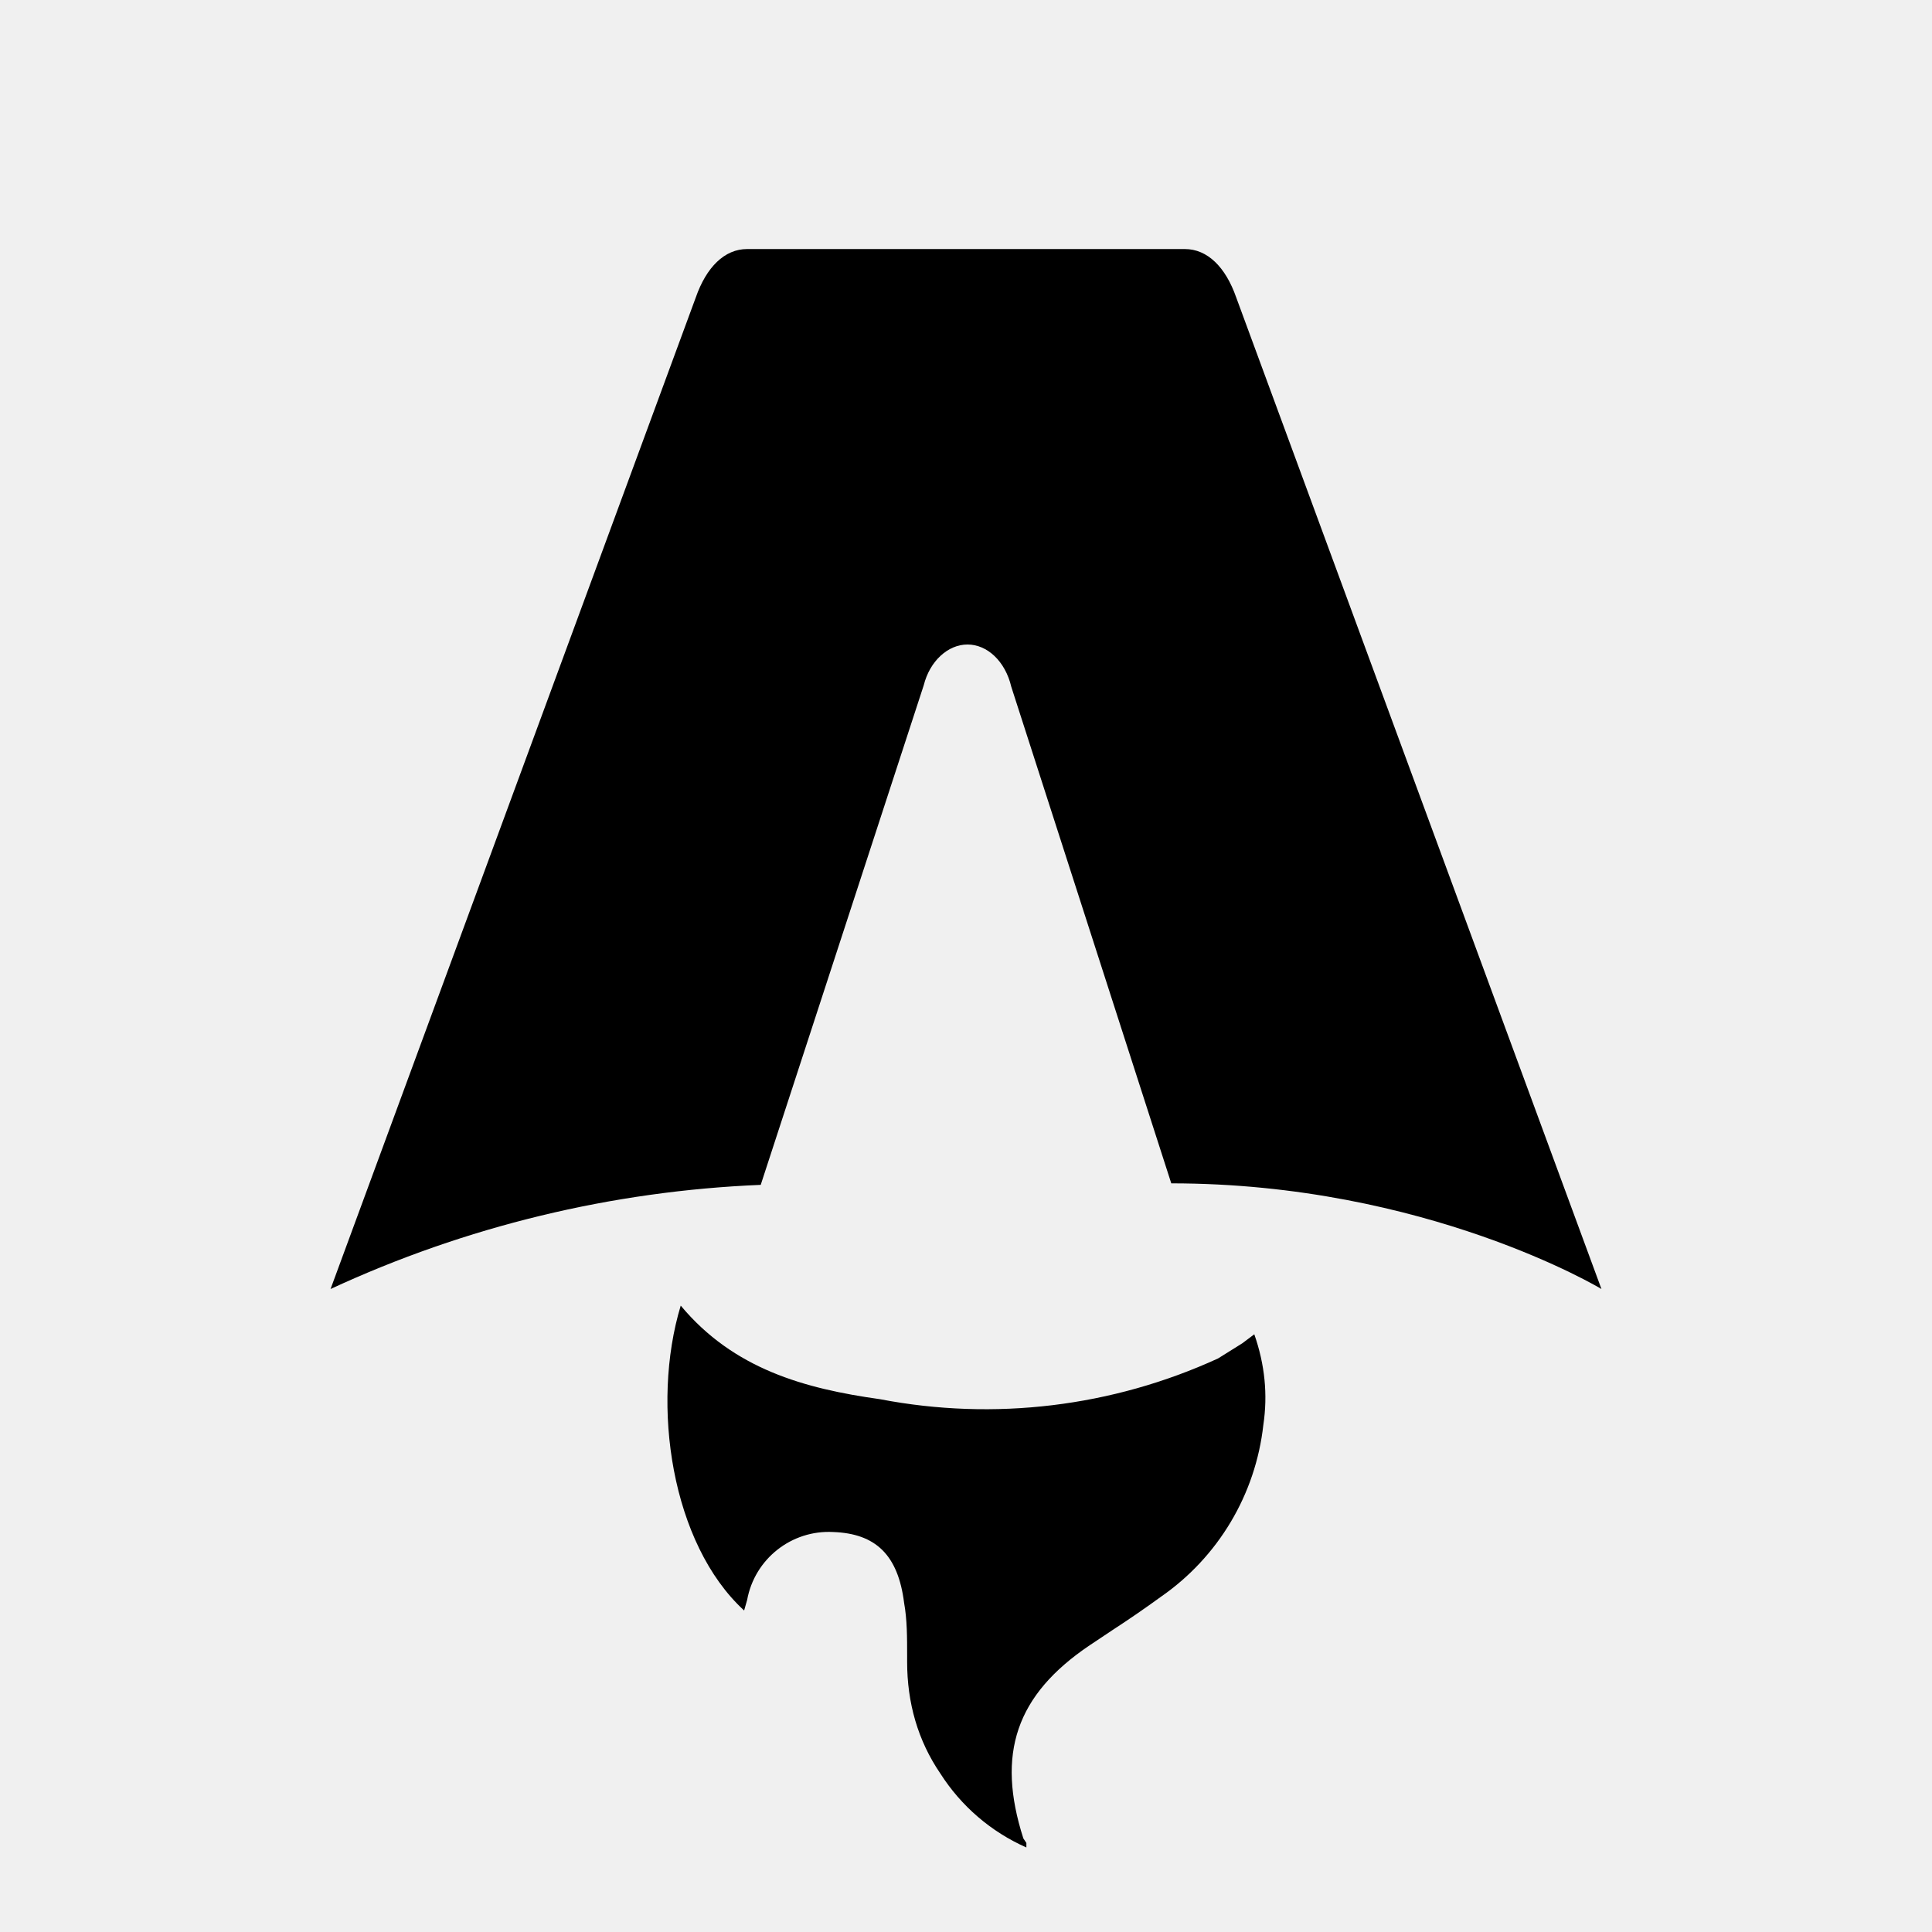
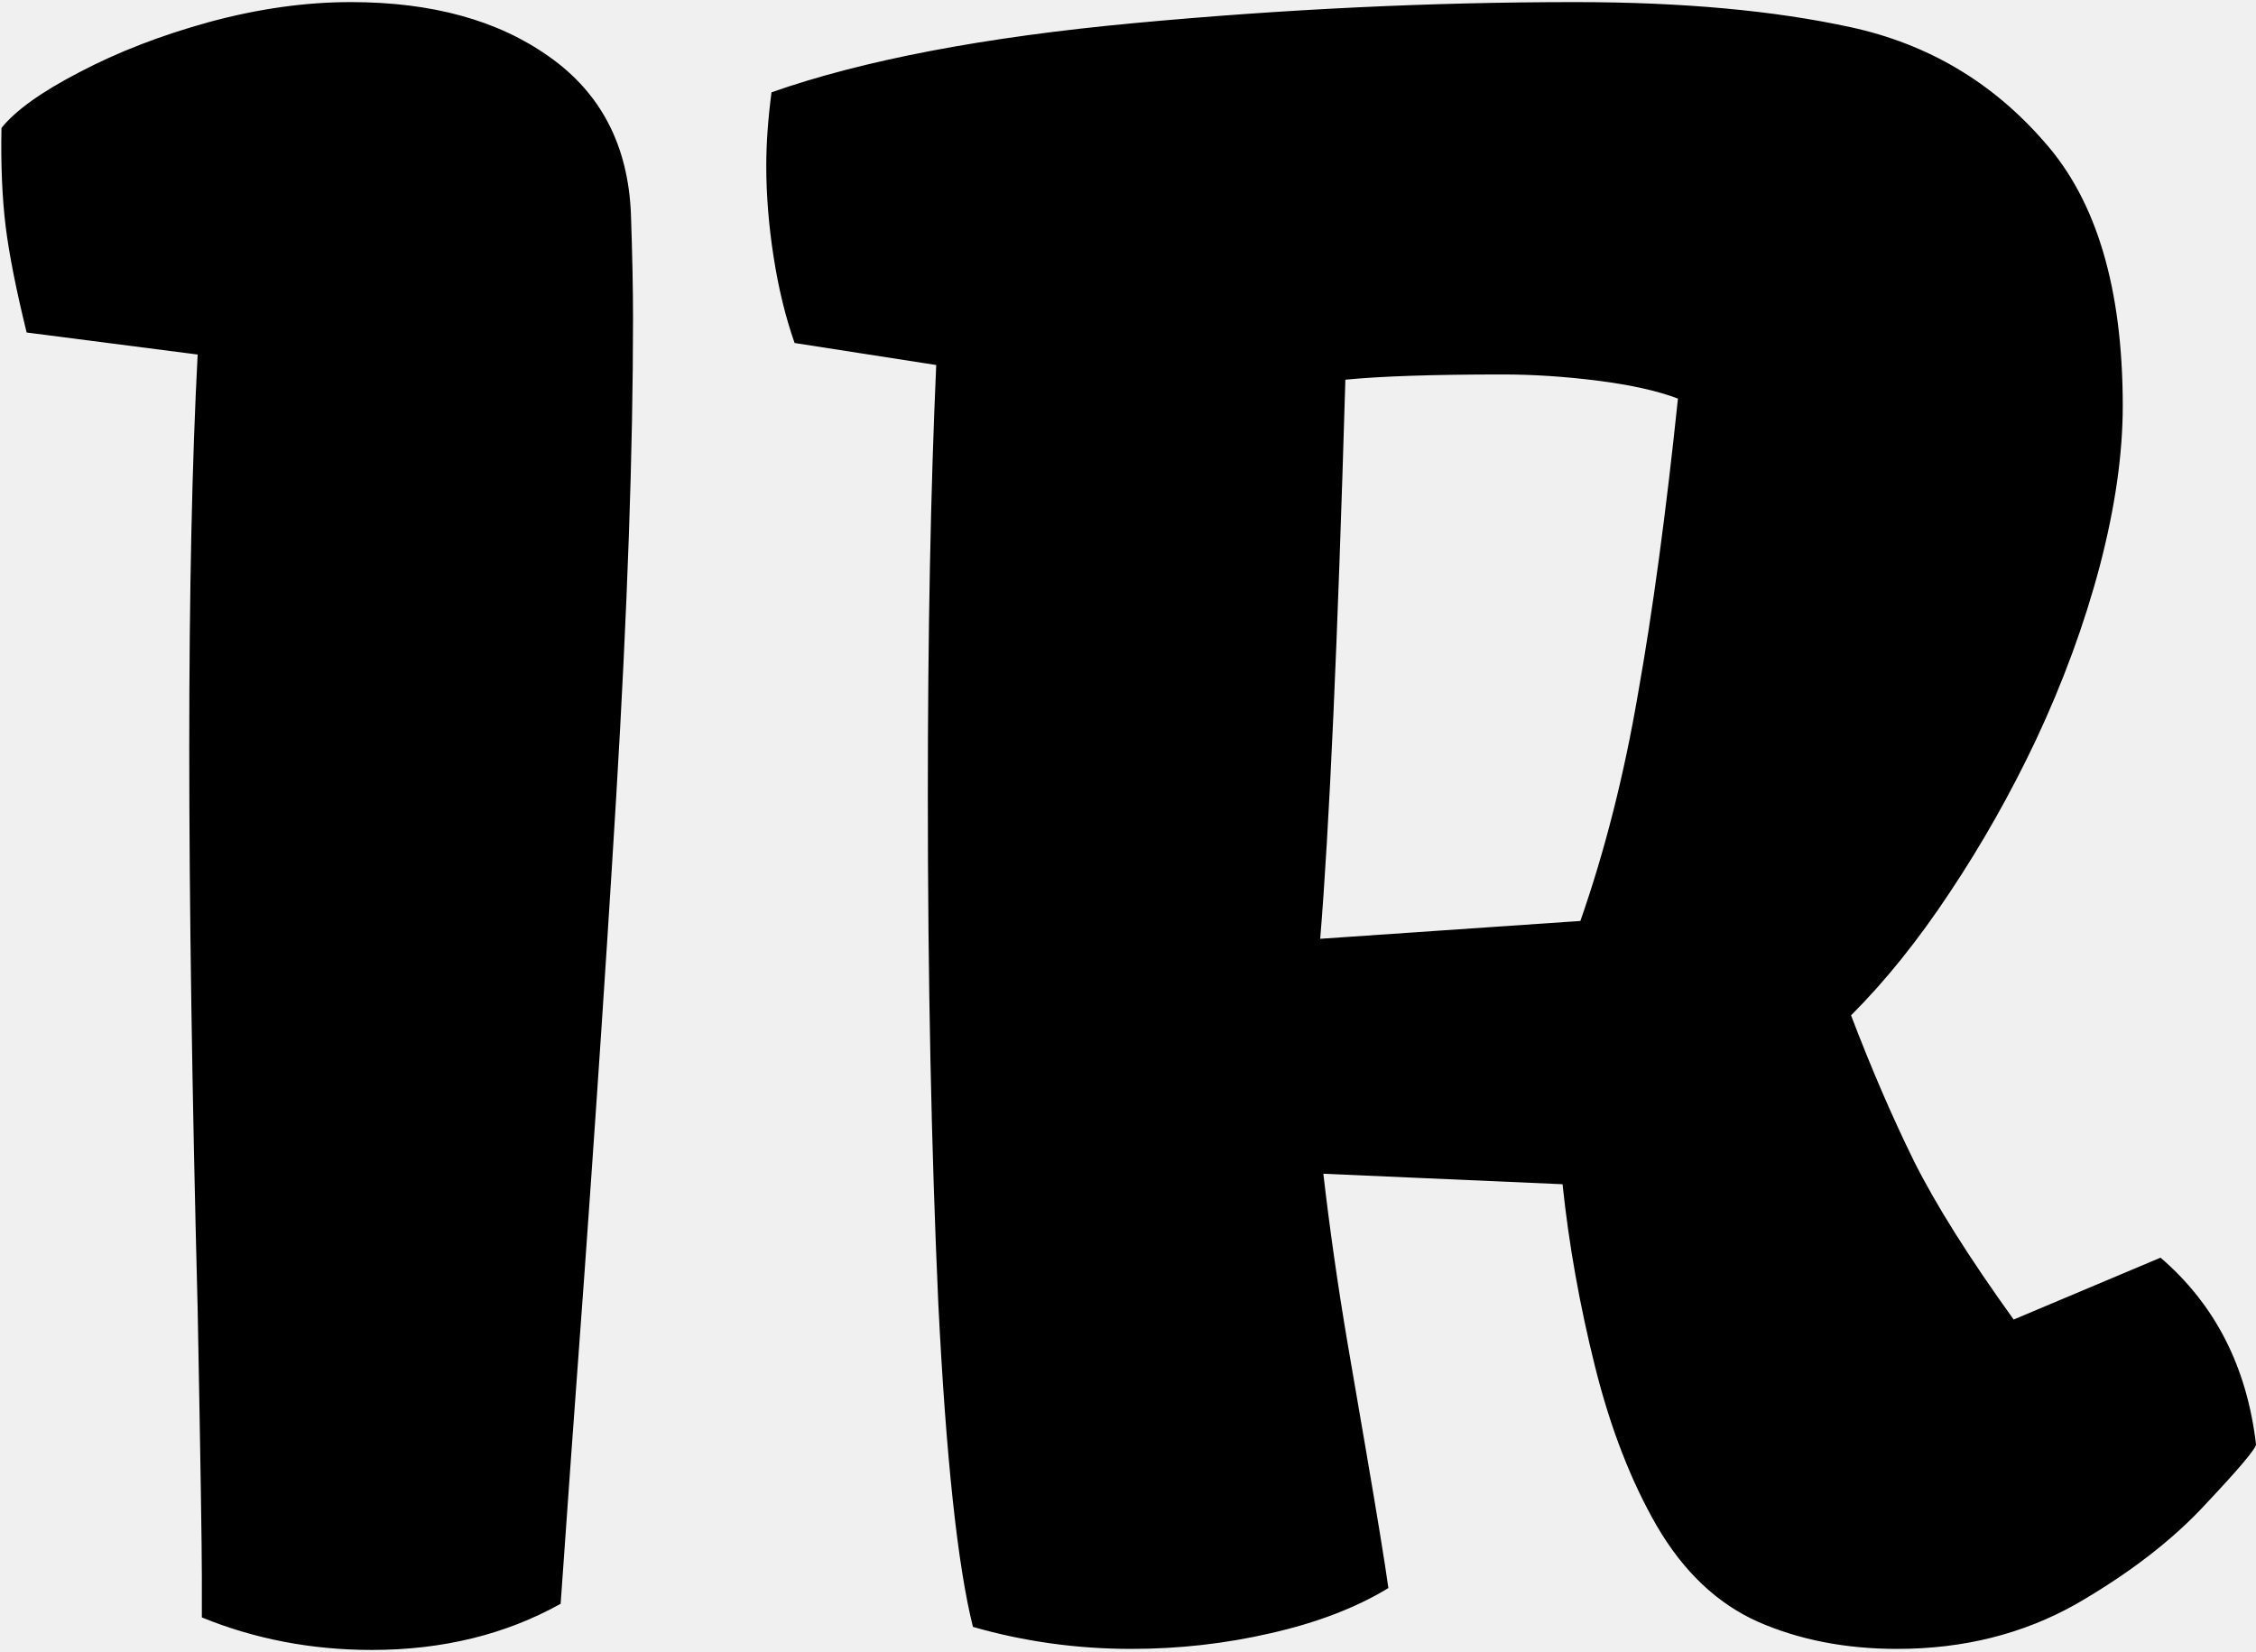
- <svg xmlns="http://www.w3.org/2000/svg" fill="none" viewBox="0 0 128 128">
-   <path d="M50.4 78.5a75.1 75.1 0 0 0-28.5 6.9l24.2-65.7c.7-2 1.9-3.2 3.4-3.2h29c1.5 0 2.7 1.2 3.4 3.2l24.2 65.7s-11.6-7-28.5-7L67 45.5c-.4-1.7-1.6-2.8-2.9-2.8-1.3 0-2.5 1.1-2.9 2.7L50.4 78.5Zm-1.1 28.2Zm-4.2-20.2c-2 6.6-.6 15.8 4.2 20.2a17.5 17.5 0 0 1 .2-.7 5.5 5.5 0 0 1 5.7-4.5c2.8.1 4.3 1.5 4.7 4.7.2 1.1.2 2.3.2 3.5v.4c0 2.7.7 5.2 2.2 7.4a13 13 0 0 0 5.7 4.9v-.3l-.2-.3c-1.8-5.6-.5-9.5 4.4-12.8l1.5-1a73 73 0 0 0 3.2-2.2 16 16 0 0 0 6.8-11.4c.3-2 .1-4-.6-6l-.8.6-1.6 1a37 37 0 0 1-22.4 2.7c-5-.7-9.7-2-13.2-6.2Z" />
-   <style>
-         path { fill: #000; }
-         @media (prefers-color-scheme: dark) {
-             path { fill: #FFF; }
-         }
-     </style>
+ <svg xmlns="http://www.w3.org/2000/svg" width="672" height="492" viewBox="0 0 672 492" fill="none">
+   <path d="M60.125 469.688C60.125 460.729 59.708 434.167 58.875 390C57.208 325.417 56.375 269.583 56.375 222.5C56.375 176.458 57.208 137.5 58.875 105.625L7.938 99.062C4.812 86.354 2.729 75.833 1.688 67.5C0.646 58.958 0.229 49.167 0.438 38.125C4.604 32.917 12.312 27.396 23.562 21.562C35.021 15.521 47.938 10.521 62.312 6.562C76.896 2.604 90.958 0.625 104.5 0.625C128.667 0.625 148.354 6.042 163.562 16.875C178.979 27.708 187.104 43.333 187.938 63.75C188.354 75.833 188.562 86.146 188.562 94.688C188.562 134.062 186.896 181.562 183.562 237.188C180.229 292.604 175.75 358.125 170.125 433.75L167 477.812C150.542 486.979 131.792 491.562 110.75 491.562C92.833 491.562 75.958 488.333 60.125 481.875V469.688ZM276.375 236.875C276.375 188.75 277.208 146.042 278.875 108.75L236.688 102.188C233.979 94.479 231.896 85.938 230.438 76.562C228.979 67.188 228.25 58.125 228.25 49.375C228.25 42.708 228.771 35.417 229.812 27.5C257.104 17.917 293.146 11.042 337.938 6.875C382.729 2.708 426.479 0.625 469.188 0.625C501.062 0.625 528.458 3.125 551.375 8.125C574.292 13.125 593.458 24.479 608.875 42.188C624.5 59.688 632.312 85.938 632.312 120.938C632.312 135.312 630.021 151.25 625.438 168.75C620.854 186.042 614.5 203.333 606.375 220.625C598.875 236.458 590.333 251.562 580.75 265.938C571.375 280.104 561.583 292.292 551.375 302.5C557.417 318.333 563.667 332.812 570.125 345.938C576.583 358.854 586.479 374.583 599.812 393.125L643.562 374.688C659.812 388.646 669.292 407.188 672 430.312C672 431.562 667 437.5 657 448.125C647.208 458.75 634.396 468.646 618.562 477.812C602.729 486.771 584.917 491.25 565.125 491.25C549.708 491.25 535.854 488.542 523.562 483.125C511.479 477.708 501.479 468.229 493.562 454.688C485.854 441.354 479.708 425.521 475.125 407.188C470.542 388.854 467.312 370.729 465.438 352.812L394.188 349.688C396.062 365.938 398.458 382.708 401.375 400C404.292 417.083 406.062 427.396 406.688 430.938C410.229 451.562 412.521 465.625 413.562 473.125C403.979 478.958 392.312 483.438 378.562 486.562C365.021 489.688 351.167 491.25 337 491.25C320.75 491.25 305.021 489.062 289.812 484.688C285.229 466.354 281.792 434.271 279.5 388.438C277.417 342.396 276.375 291.875 276.375 236.875ZM470.75 274.375C478.042 253.542 483.771 230.938 487.938 206.562C492.312 181.979 496.271 152.708 499.812 118.75C493.771 116.458 485.854 114.688 476.062 113.438C466.271 112.188 456.792 111.562 447.625 111.562C426.792 111.562 411.167 112.083 400.75 113.125C398.458 191.458 395.958 246.979 393.25 279.688L470.75 274.375Z" fill="black" />
</svg>
